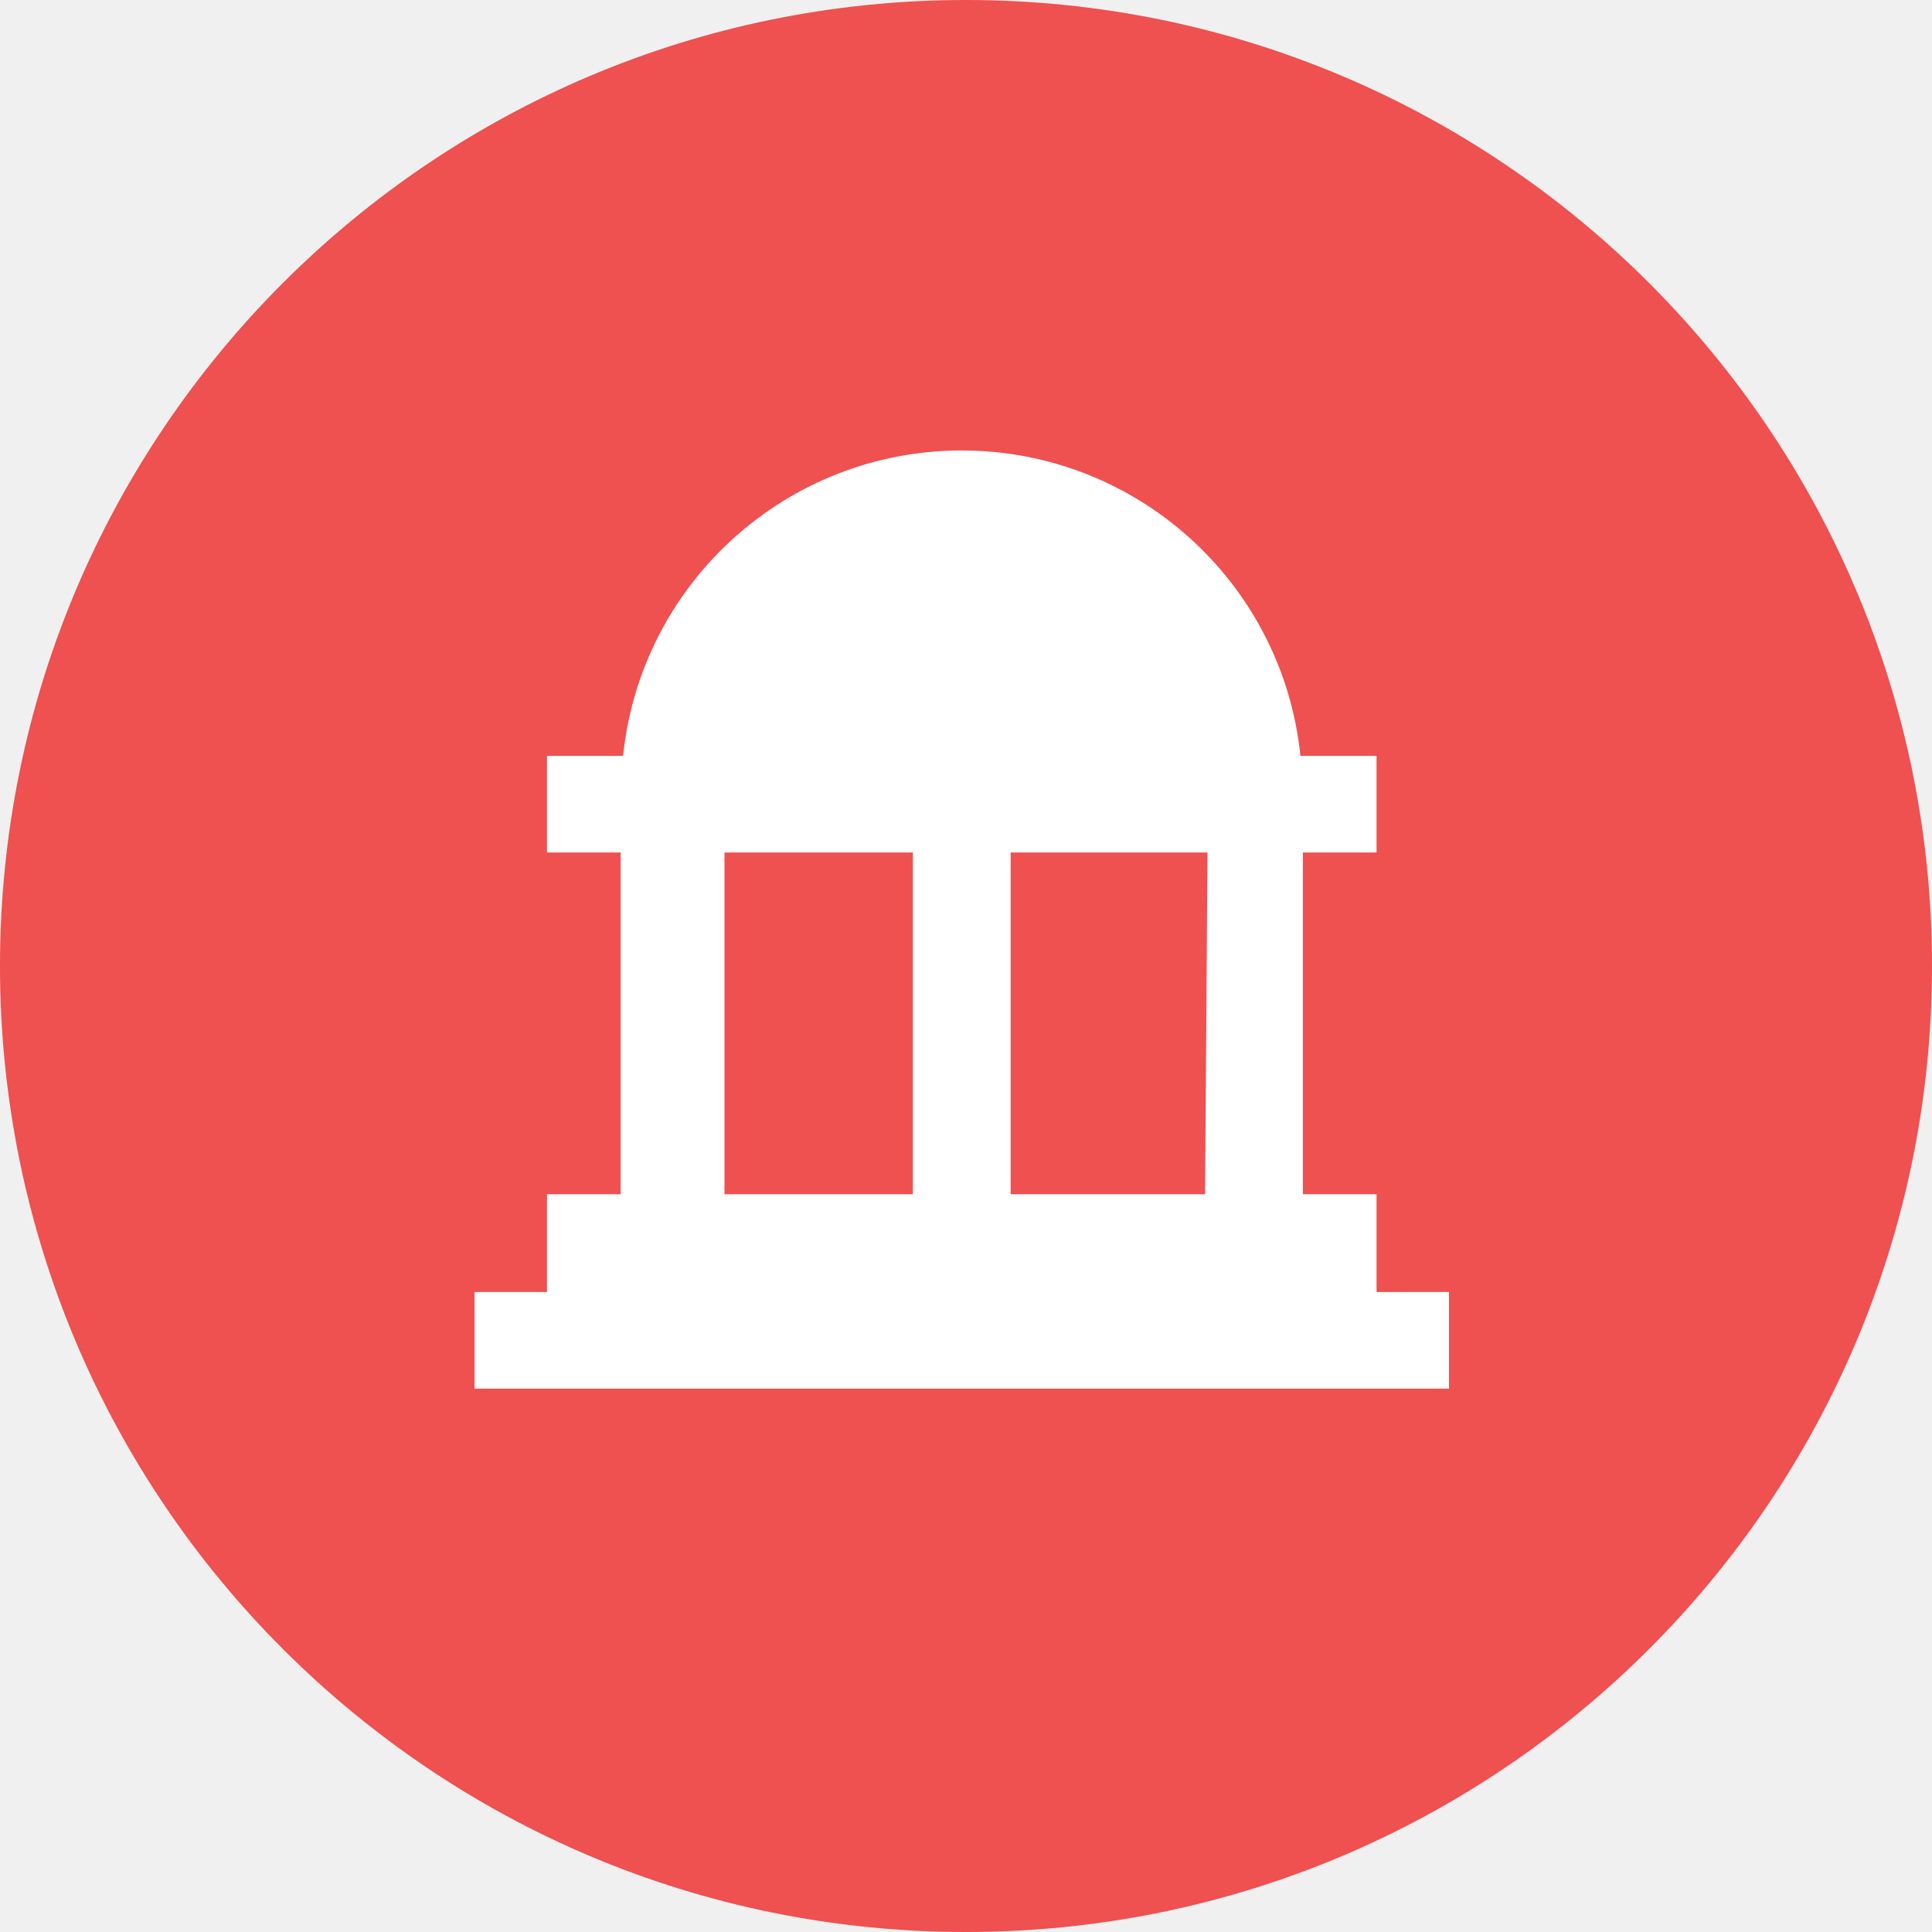
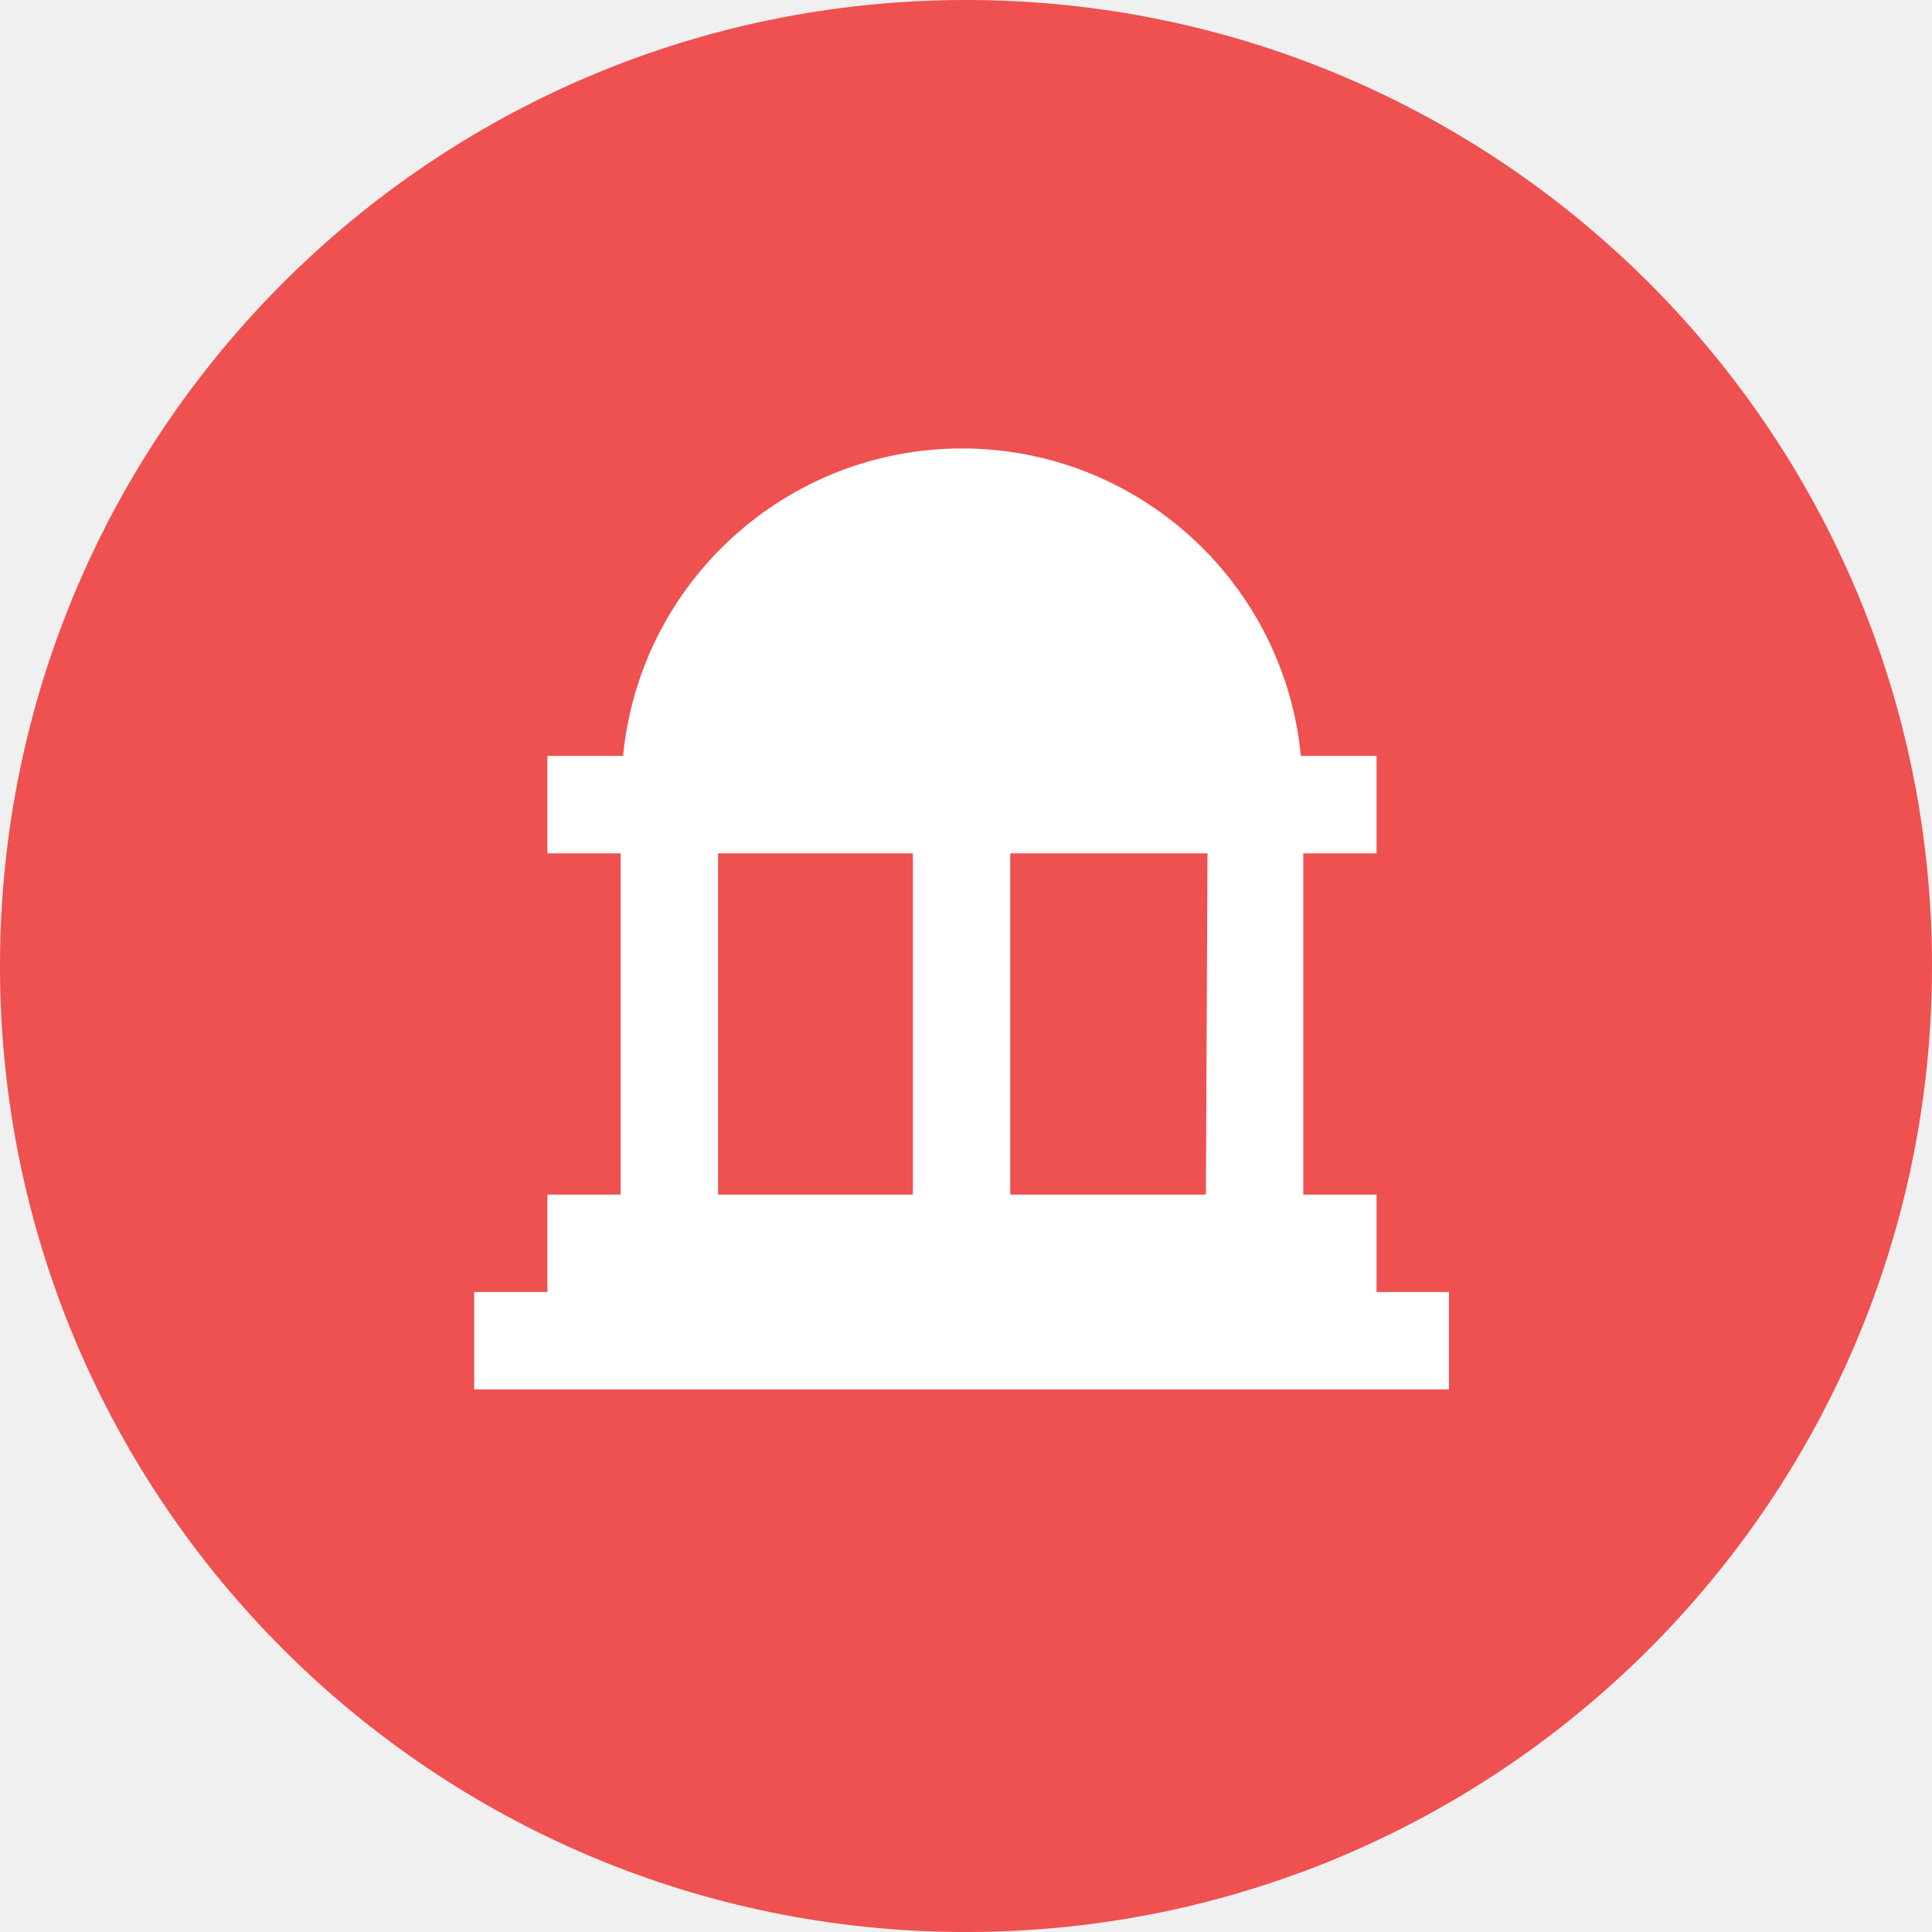
- <svg xmlns="http://www.w3.org/2000/svg" viewBox="0 0 16 16">
+ <svg xmlns="http://www.w3.org/2000/svg" viewBox="0 0 24 24">
  <defs>
    <style>.cls-1{fill:#ef5050;}.cls-2{fill:#fff;}</style>
  </defs>
  <g id="Layer_2" data-name="Layer 2">
    <g id="Layer_1-2" data-name="Layer 1">
-       <path class="cls-1" d="M8,0a8,8,0,1,0,8,8A8,8,0,0,0,8,0Z" />
-       <path class="cls-2" d="M11.4,9.89h-.61V7.06h.61v-.8h-.63a2.82,2.82,0,0,0-5.61,0H4.53v.8h.61V9.89H4.53v.81h-.6v.8H12v-.8h-.6Zm-3.84,0H6V7.06H7.56Zm2.42,0H8.37V7.06H10Z" />
+       <path class="cls-1" d="M12,0A12,12,0,1,0,24,12,12,12,0,0,0,12,0Z" />
+       <path class="cls-2" d="M17.1,14.84h-.91V10.6h.91V9.39h-.94a4.23,4.23,0,0,0-8.42,0H6.8V10.6h.91v4.24H6.8v1.21H5.89v1.21H18V16.05h-.9Zm-5.76,0H8.92V10.6h2.42Zm3.64,0H12.55V10.6H15Z" />
    </g>
  </g>
</svg>
